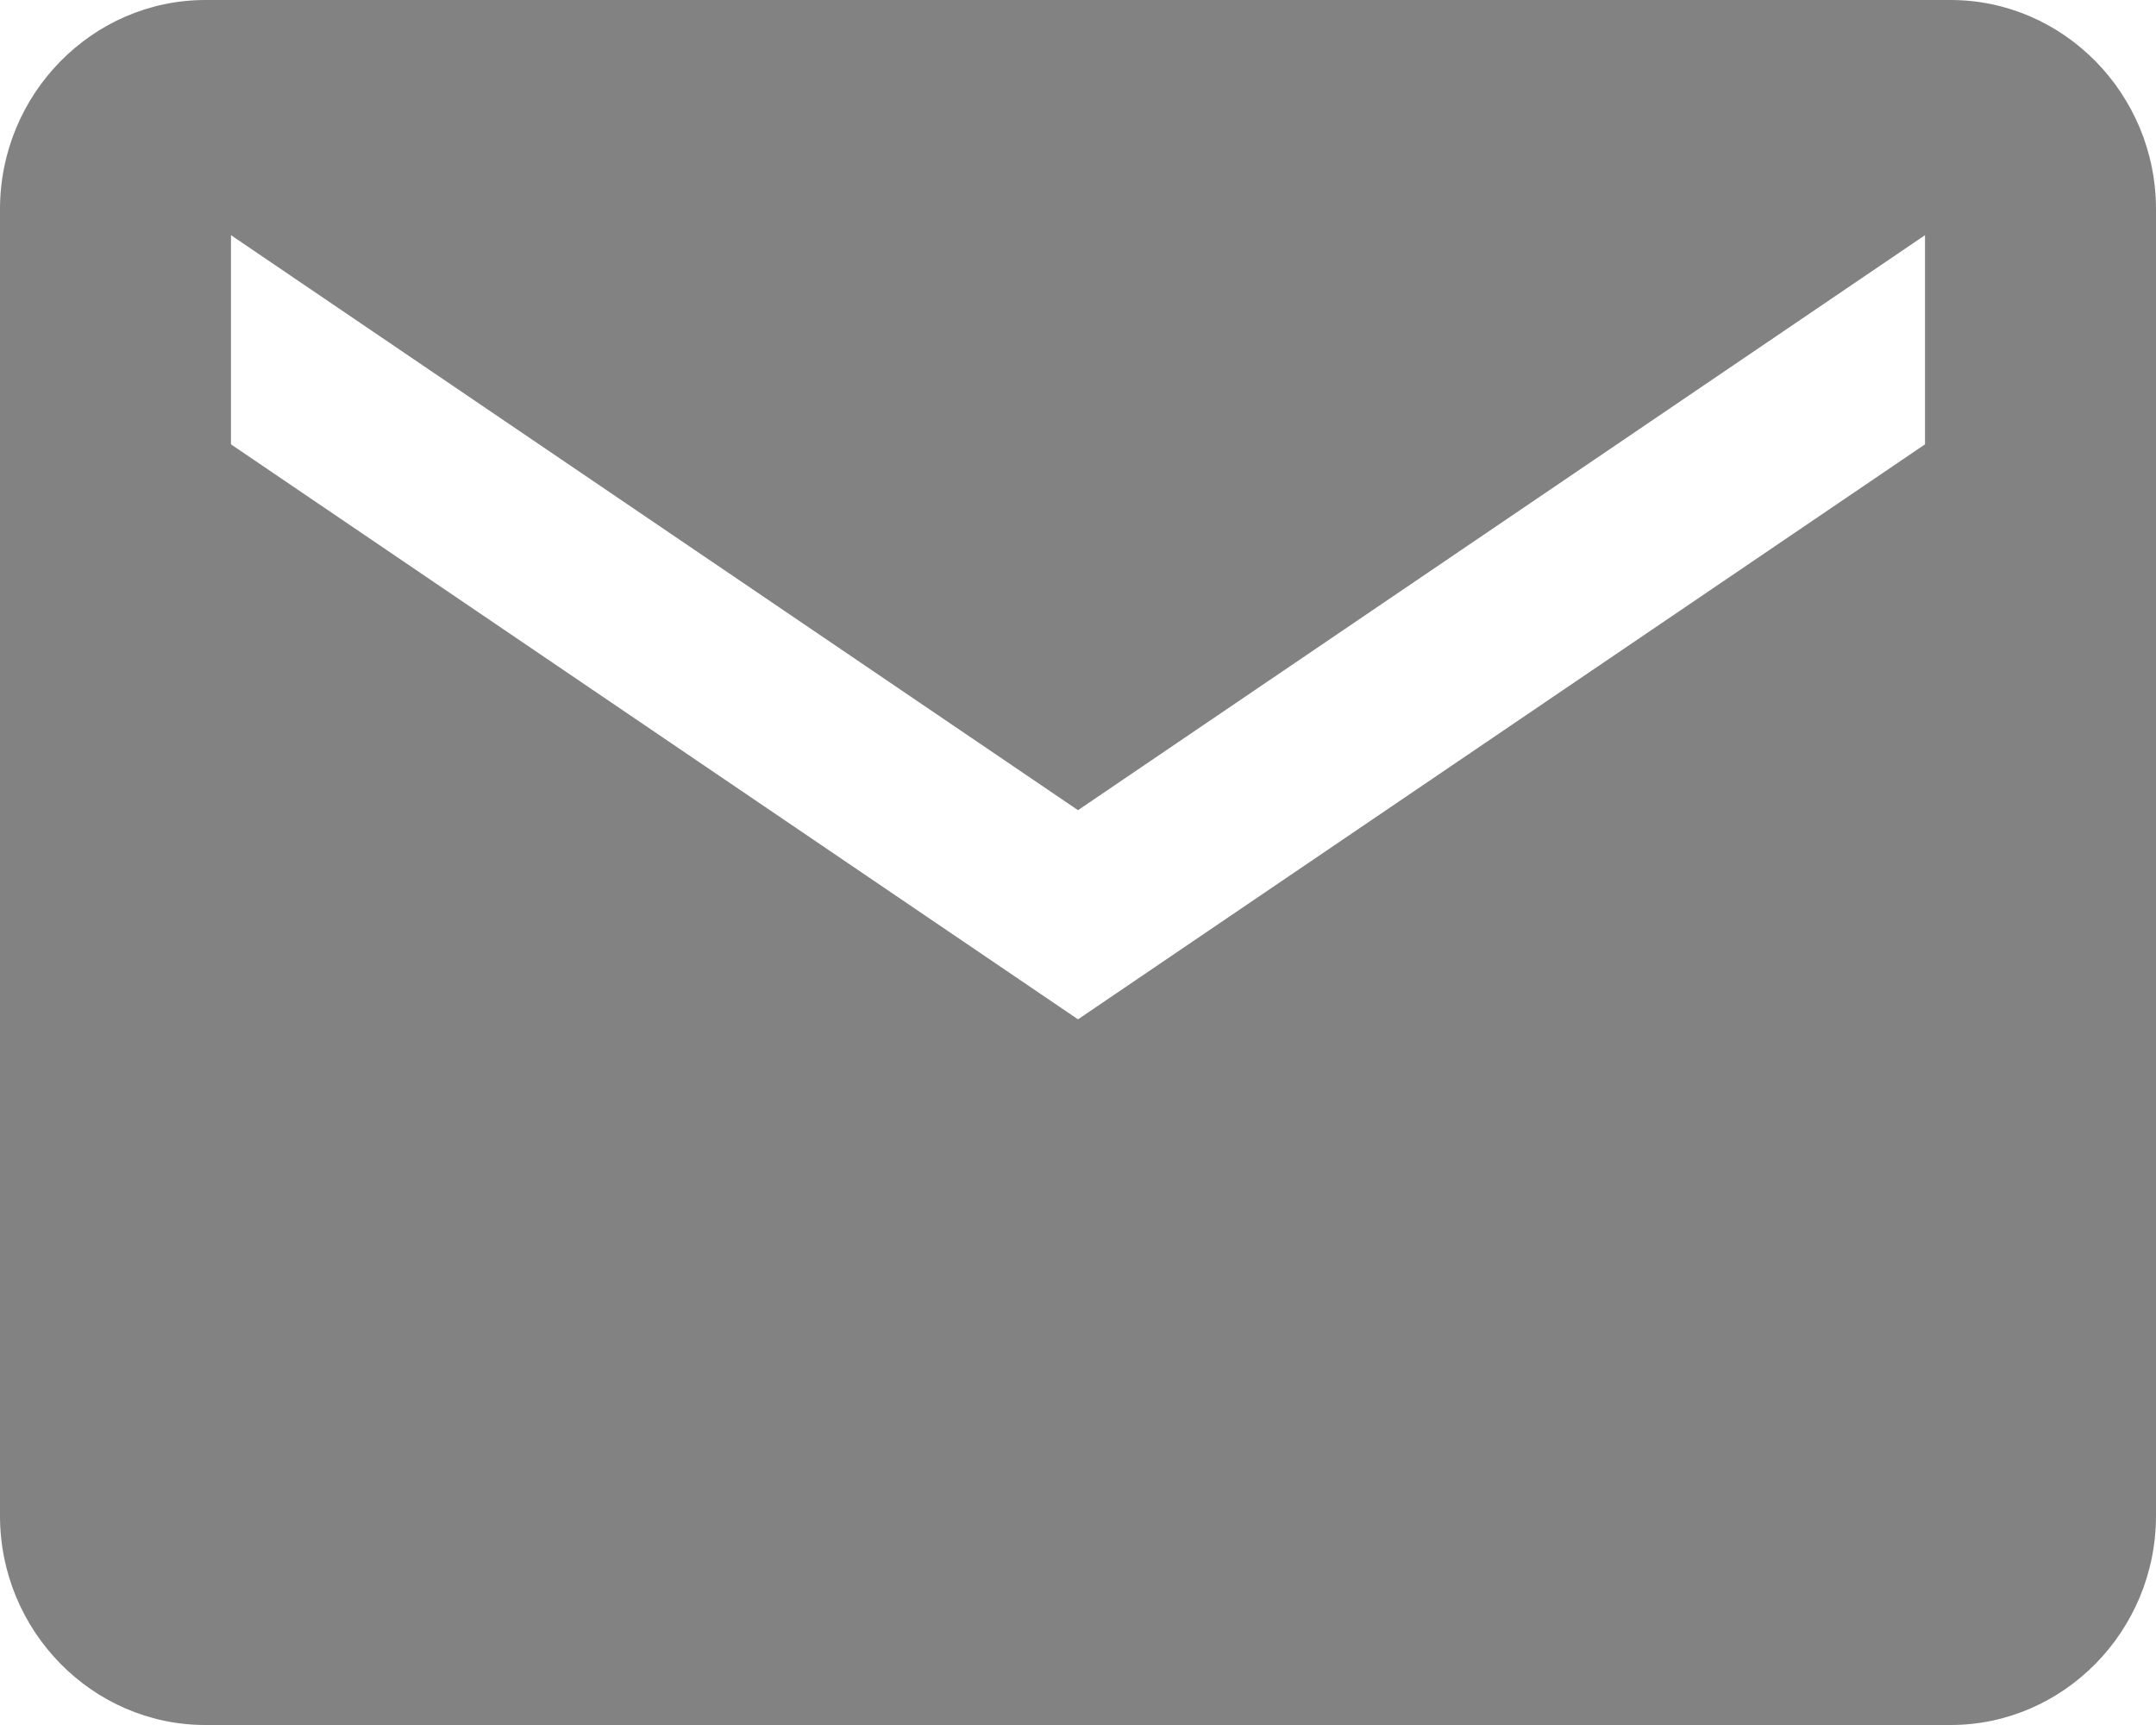
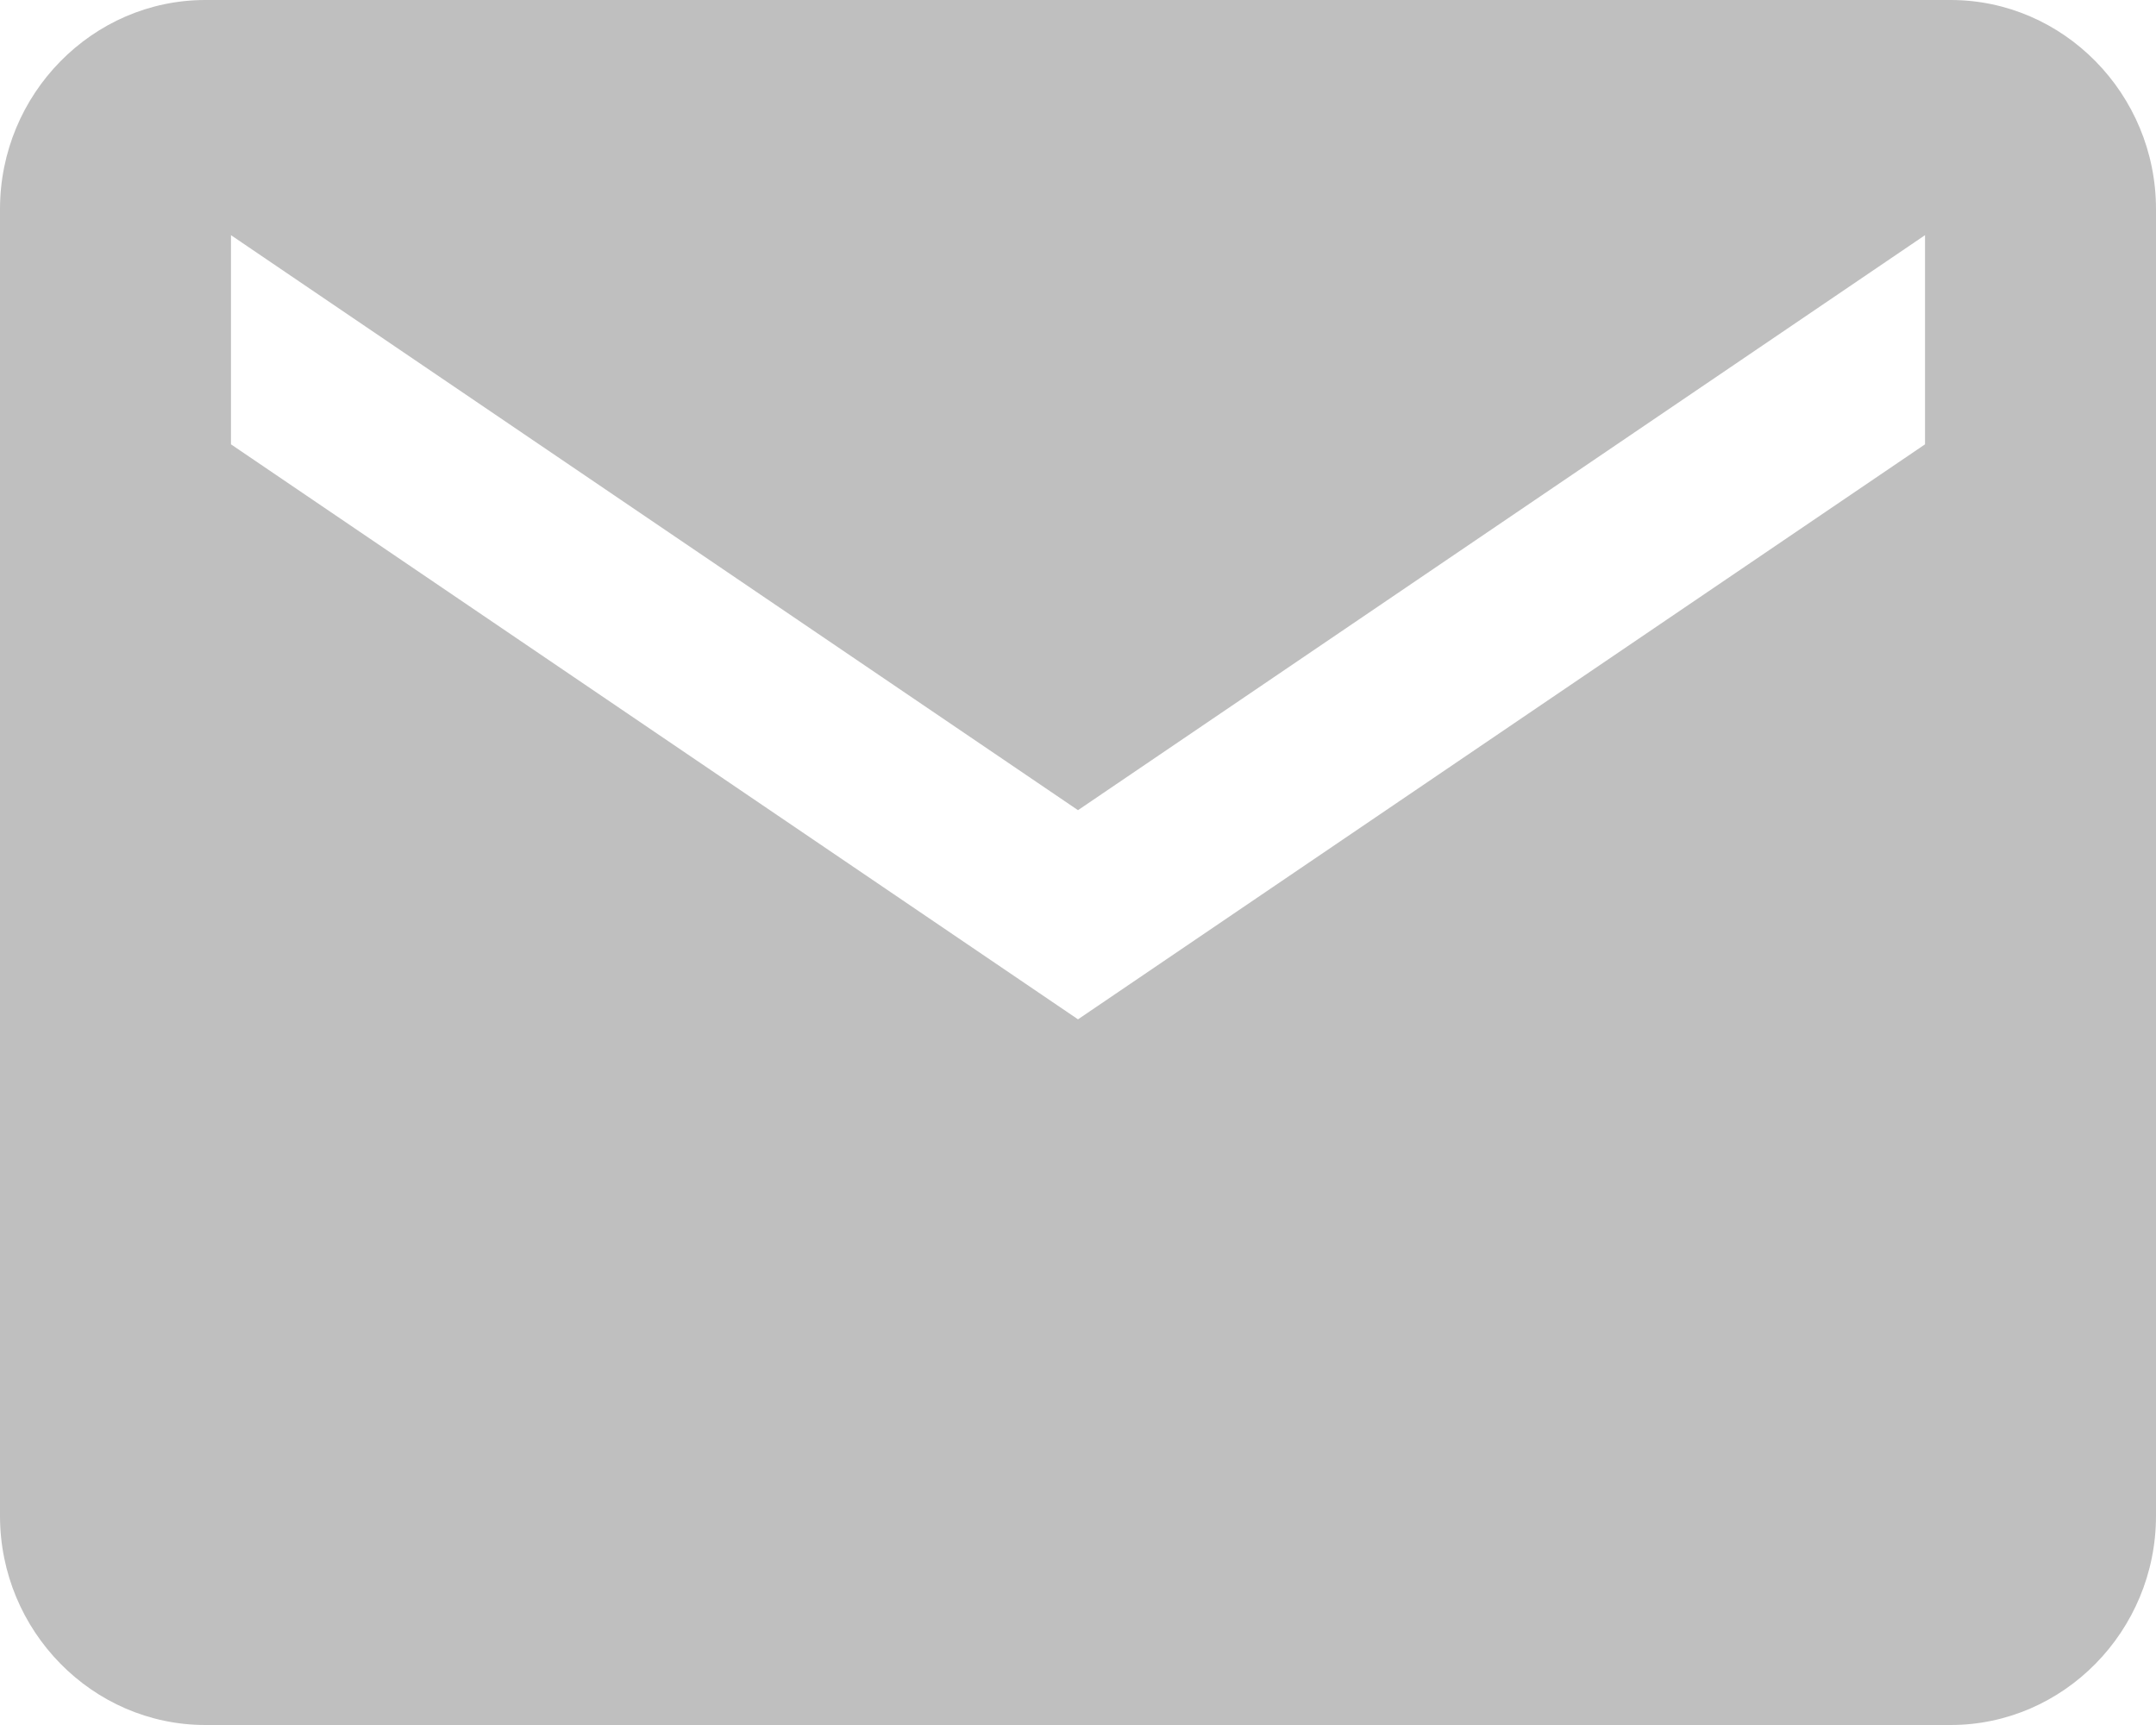
<svg xmlns="http://www.w3.org/2000/svg" width="15px" height="12px" viewBox="0 0 15 12" version="1.1">
  <g stroke="none" stroke-width="1" fill="none" fill-rule="evenodd">
-     <g fill="#828282">
+     <g fill="#BFBFBF">
      <g id="Layer_1">
        <g id="Icon_19_">
          <path d="M13.571,0 L1.429,0 C0.643,0 0,0.654 0,1.455 L0,10.545 C0,11.346 0.643,12 1.429,12 L13.571,12 C14.357,12 15,11.346 15,10.545 L15,1.455 C15,0.654 14.357,0 13.571,0 L13.571,0 Z M13.393,3.091 L7.5,7.091 L1.607,3.091 L1.607,1.636 L7.5,5.636 L13.393,1.636 L13.393,3.091 L13.393,3.091 Z" />
        </g>
      </g>
    </g>
  </g>
</svg>
